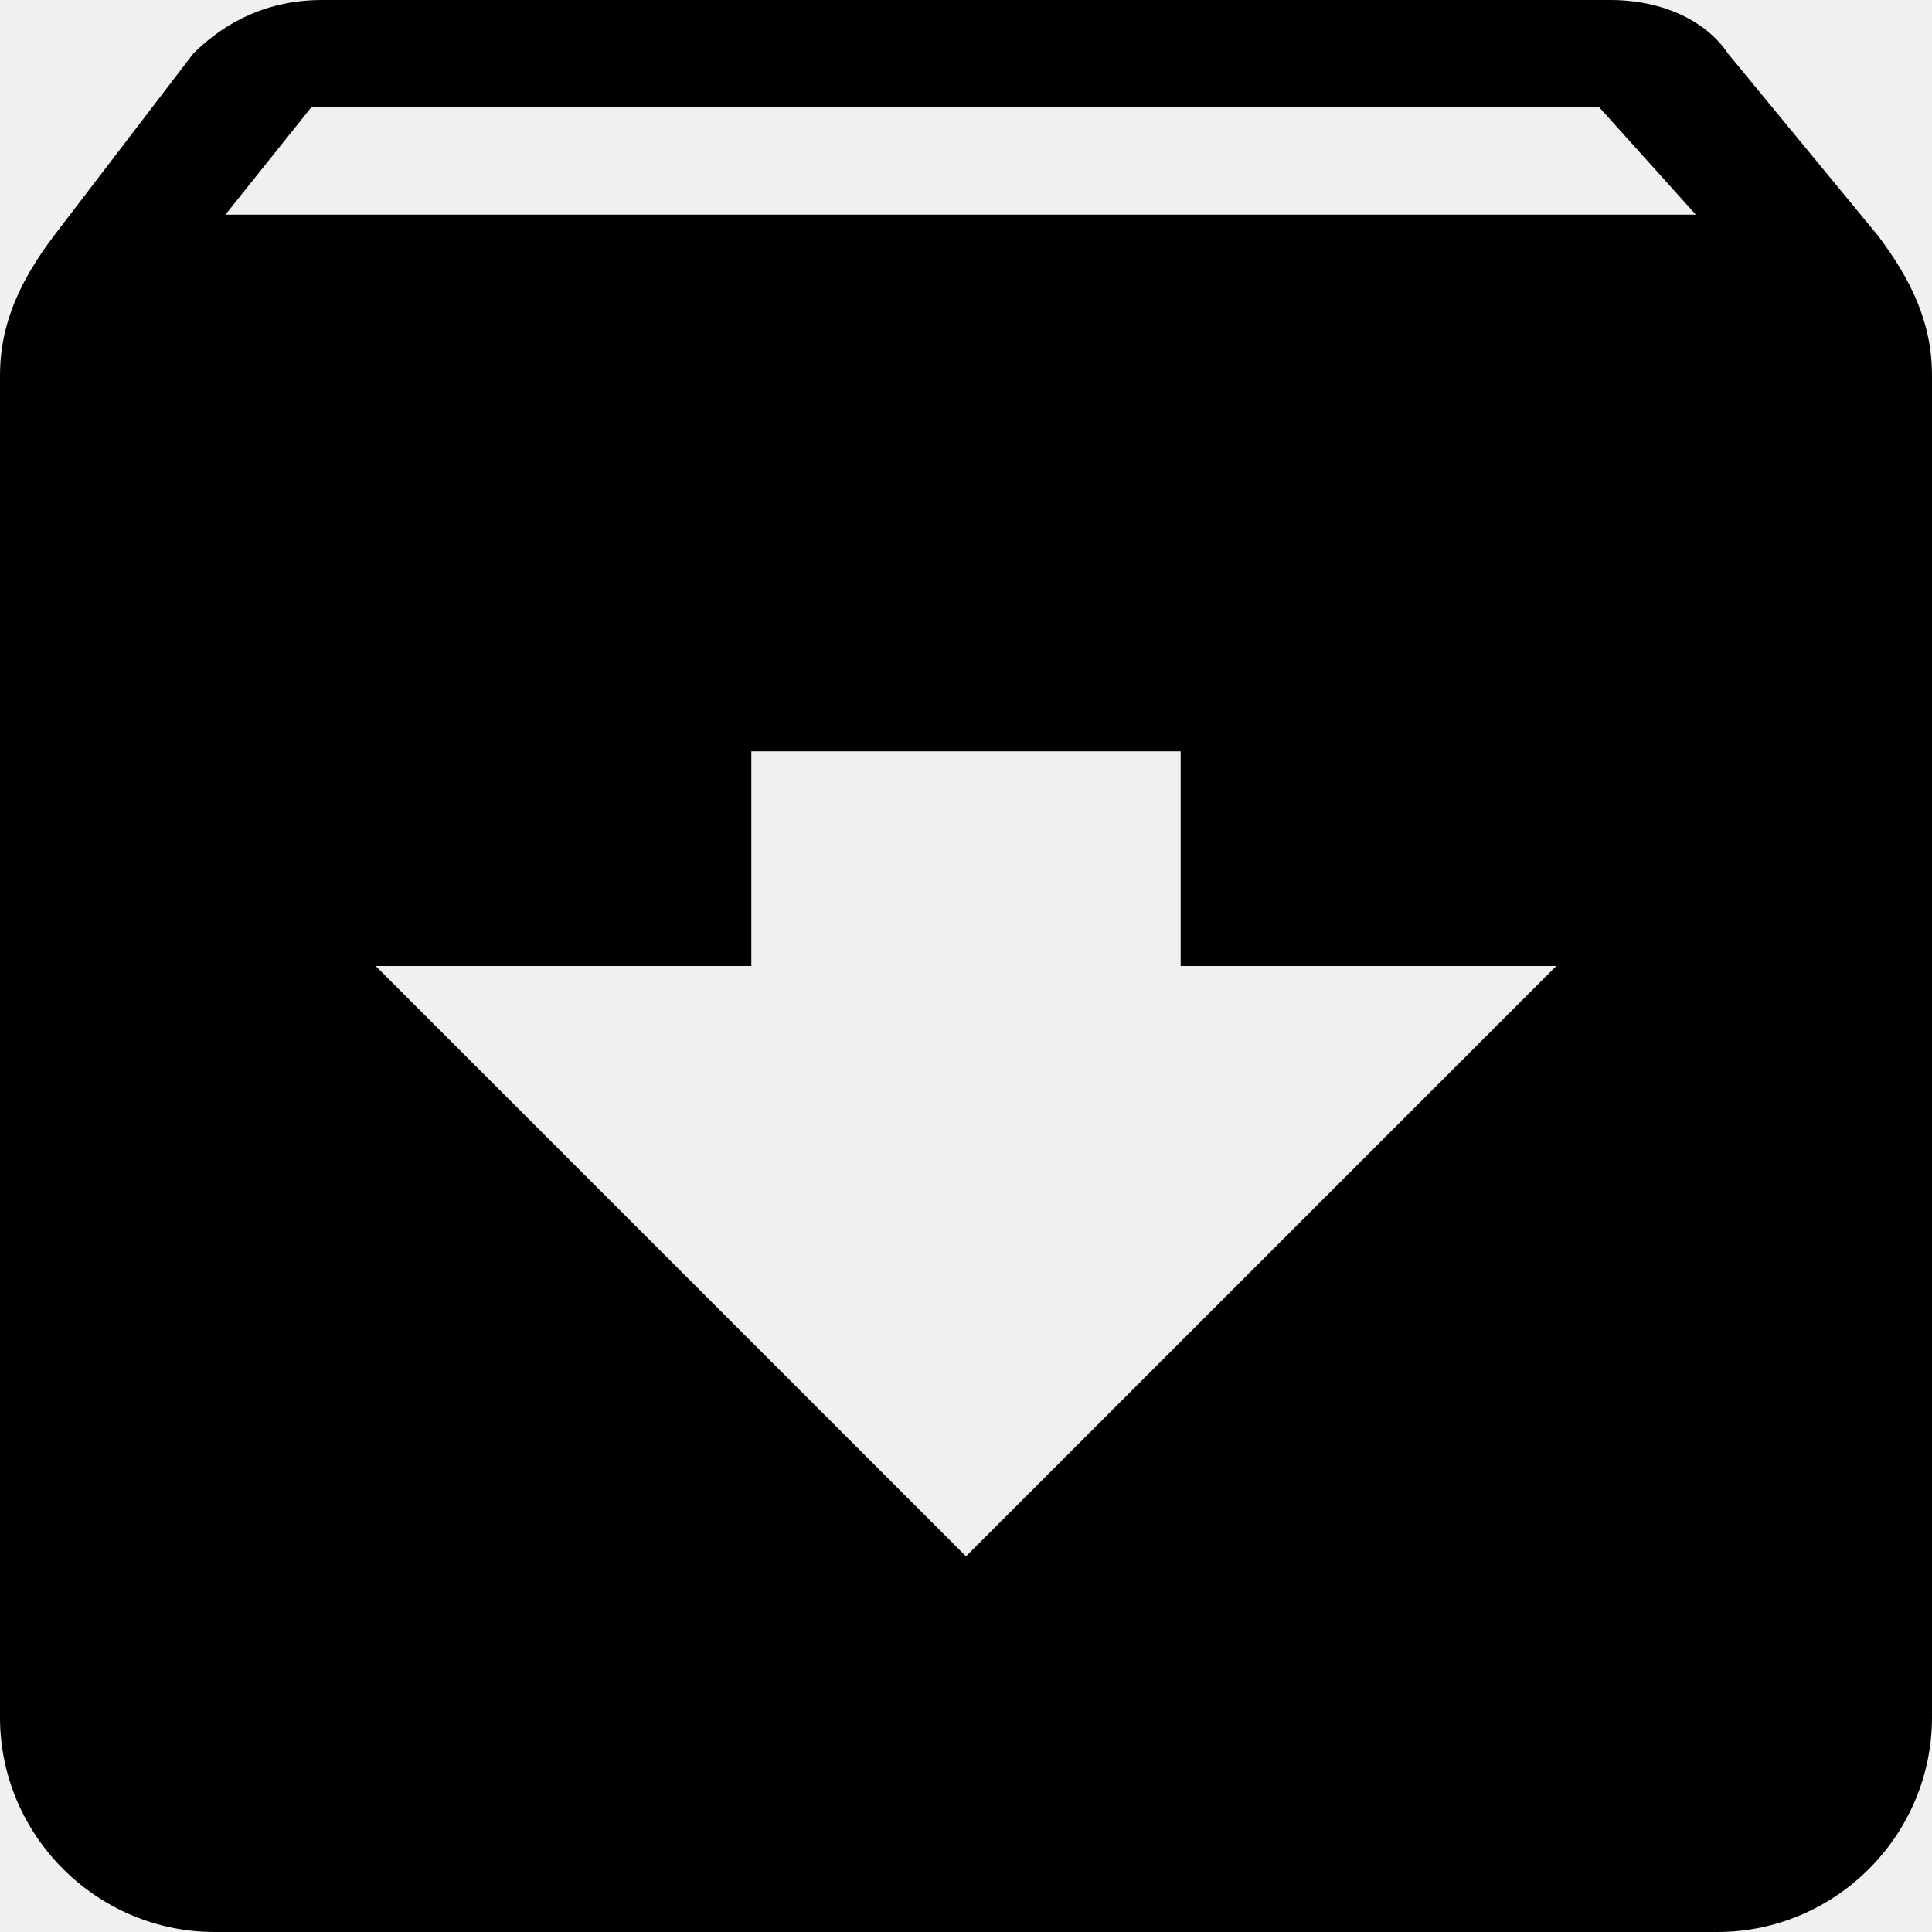
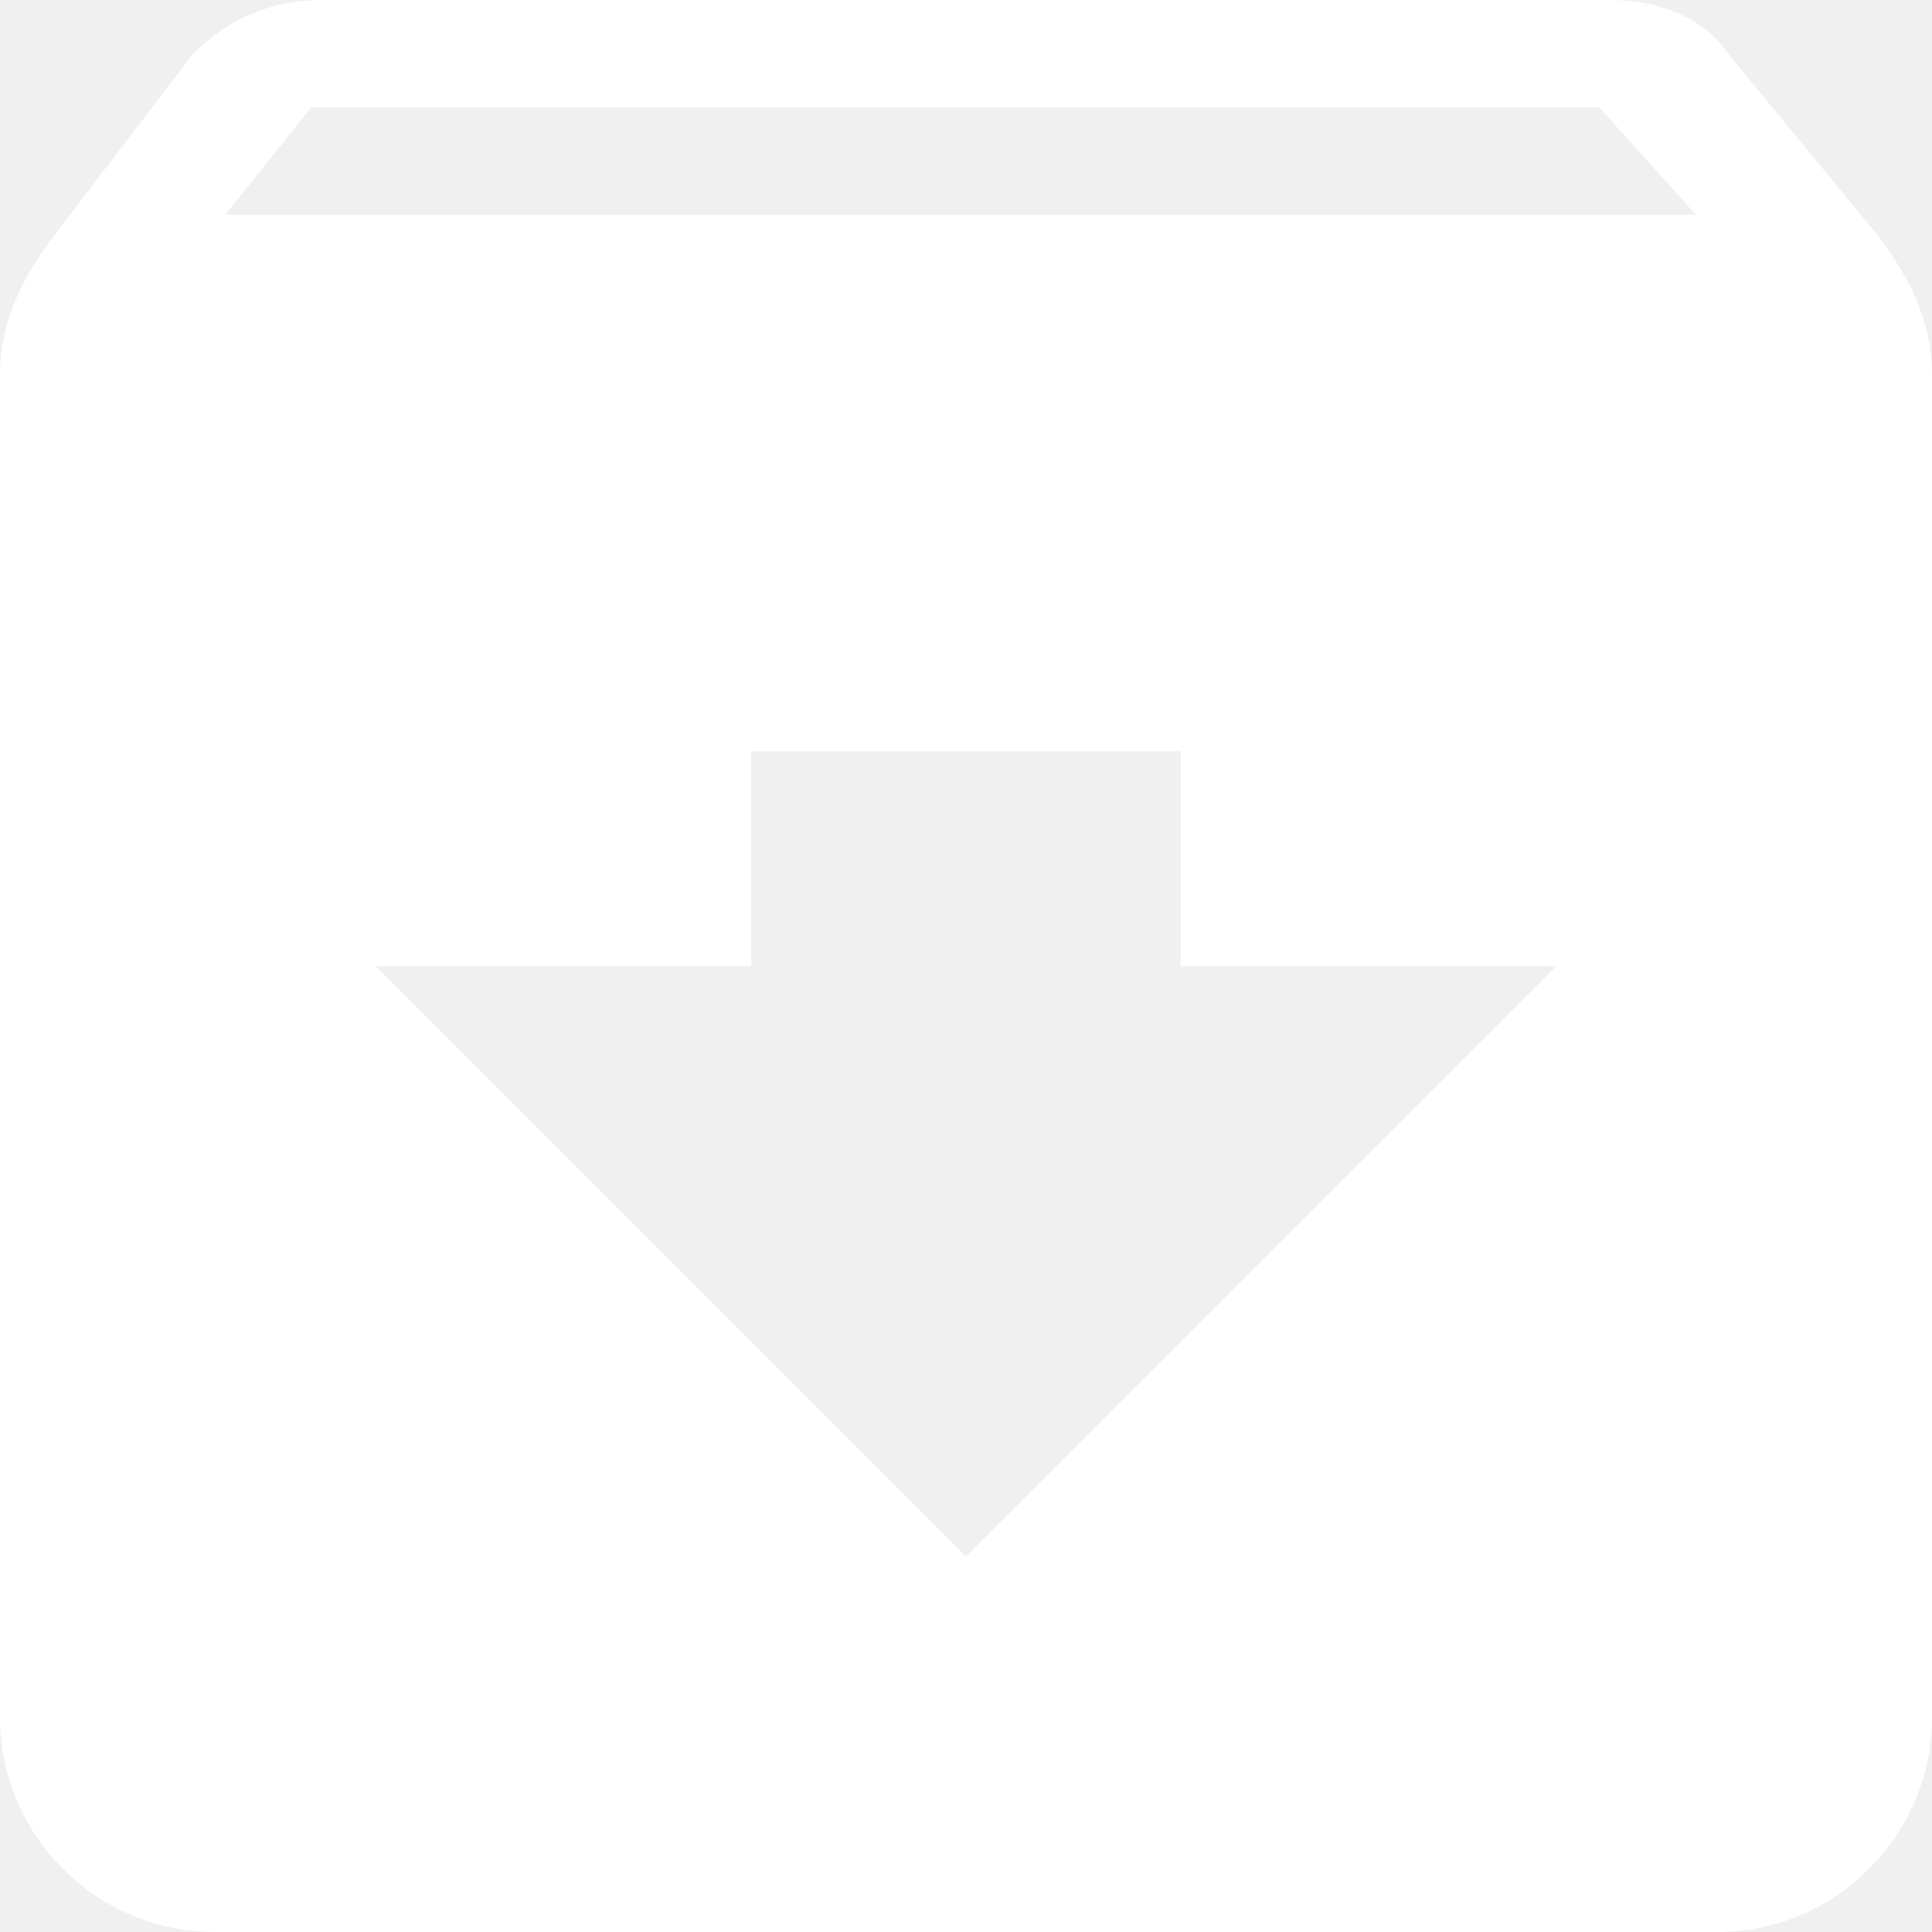
<svg xmlns="http://www.w3.org/2000/svg" width="18px" height="18px" viewBox="0 0 18 18" version="1.1">
  <defs />
  <g id="Page-1" stroke="none" stroke-width="1" fill="none" fill-rule="evenodd">
-     <g id="Core" transform="translate(-381, -3)" fill="#000000">
+     <g id="Core" transform="translate(-381, -3)" fill="#ffffff">
      <g id="archive" transform="translate(381, 3)">
        <path d="M17.5,2.2 L16.1,0.5 C15.9,0.2 15.5,0 15,0 L3,0 C2.5,0 2.1,0.2 1.8,0.5 L0.5,2.2 C0.2,2.6 0,3 0,3.5 L0,16 C0,17.1 0.9,18 2,18 L16,18 C17.1,18 18,17.1 18,16 L18,3.5 C18,3 17.8,2.6 17.5,2.2 L17.5,2.2 Z M9,14.5 L3.5,9 L7,9 L7,7 L11,7 L11,9 L14.5,9 L9,14.5 L9,14.5 Z M2.1,2 L2.9,1 L14.9,1 L15.8,2 L2.1,2 L2.1,2 Z" id="Shape" />
      </g>
    </g>
  </g>
</svg>
